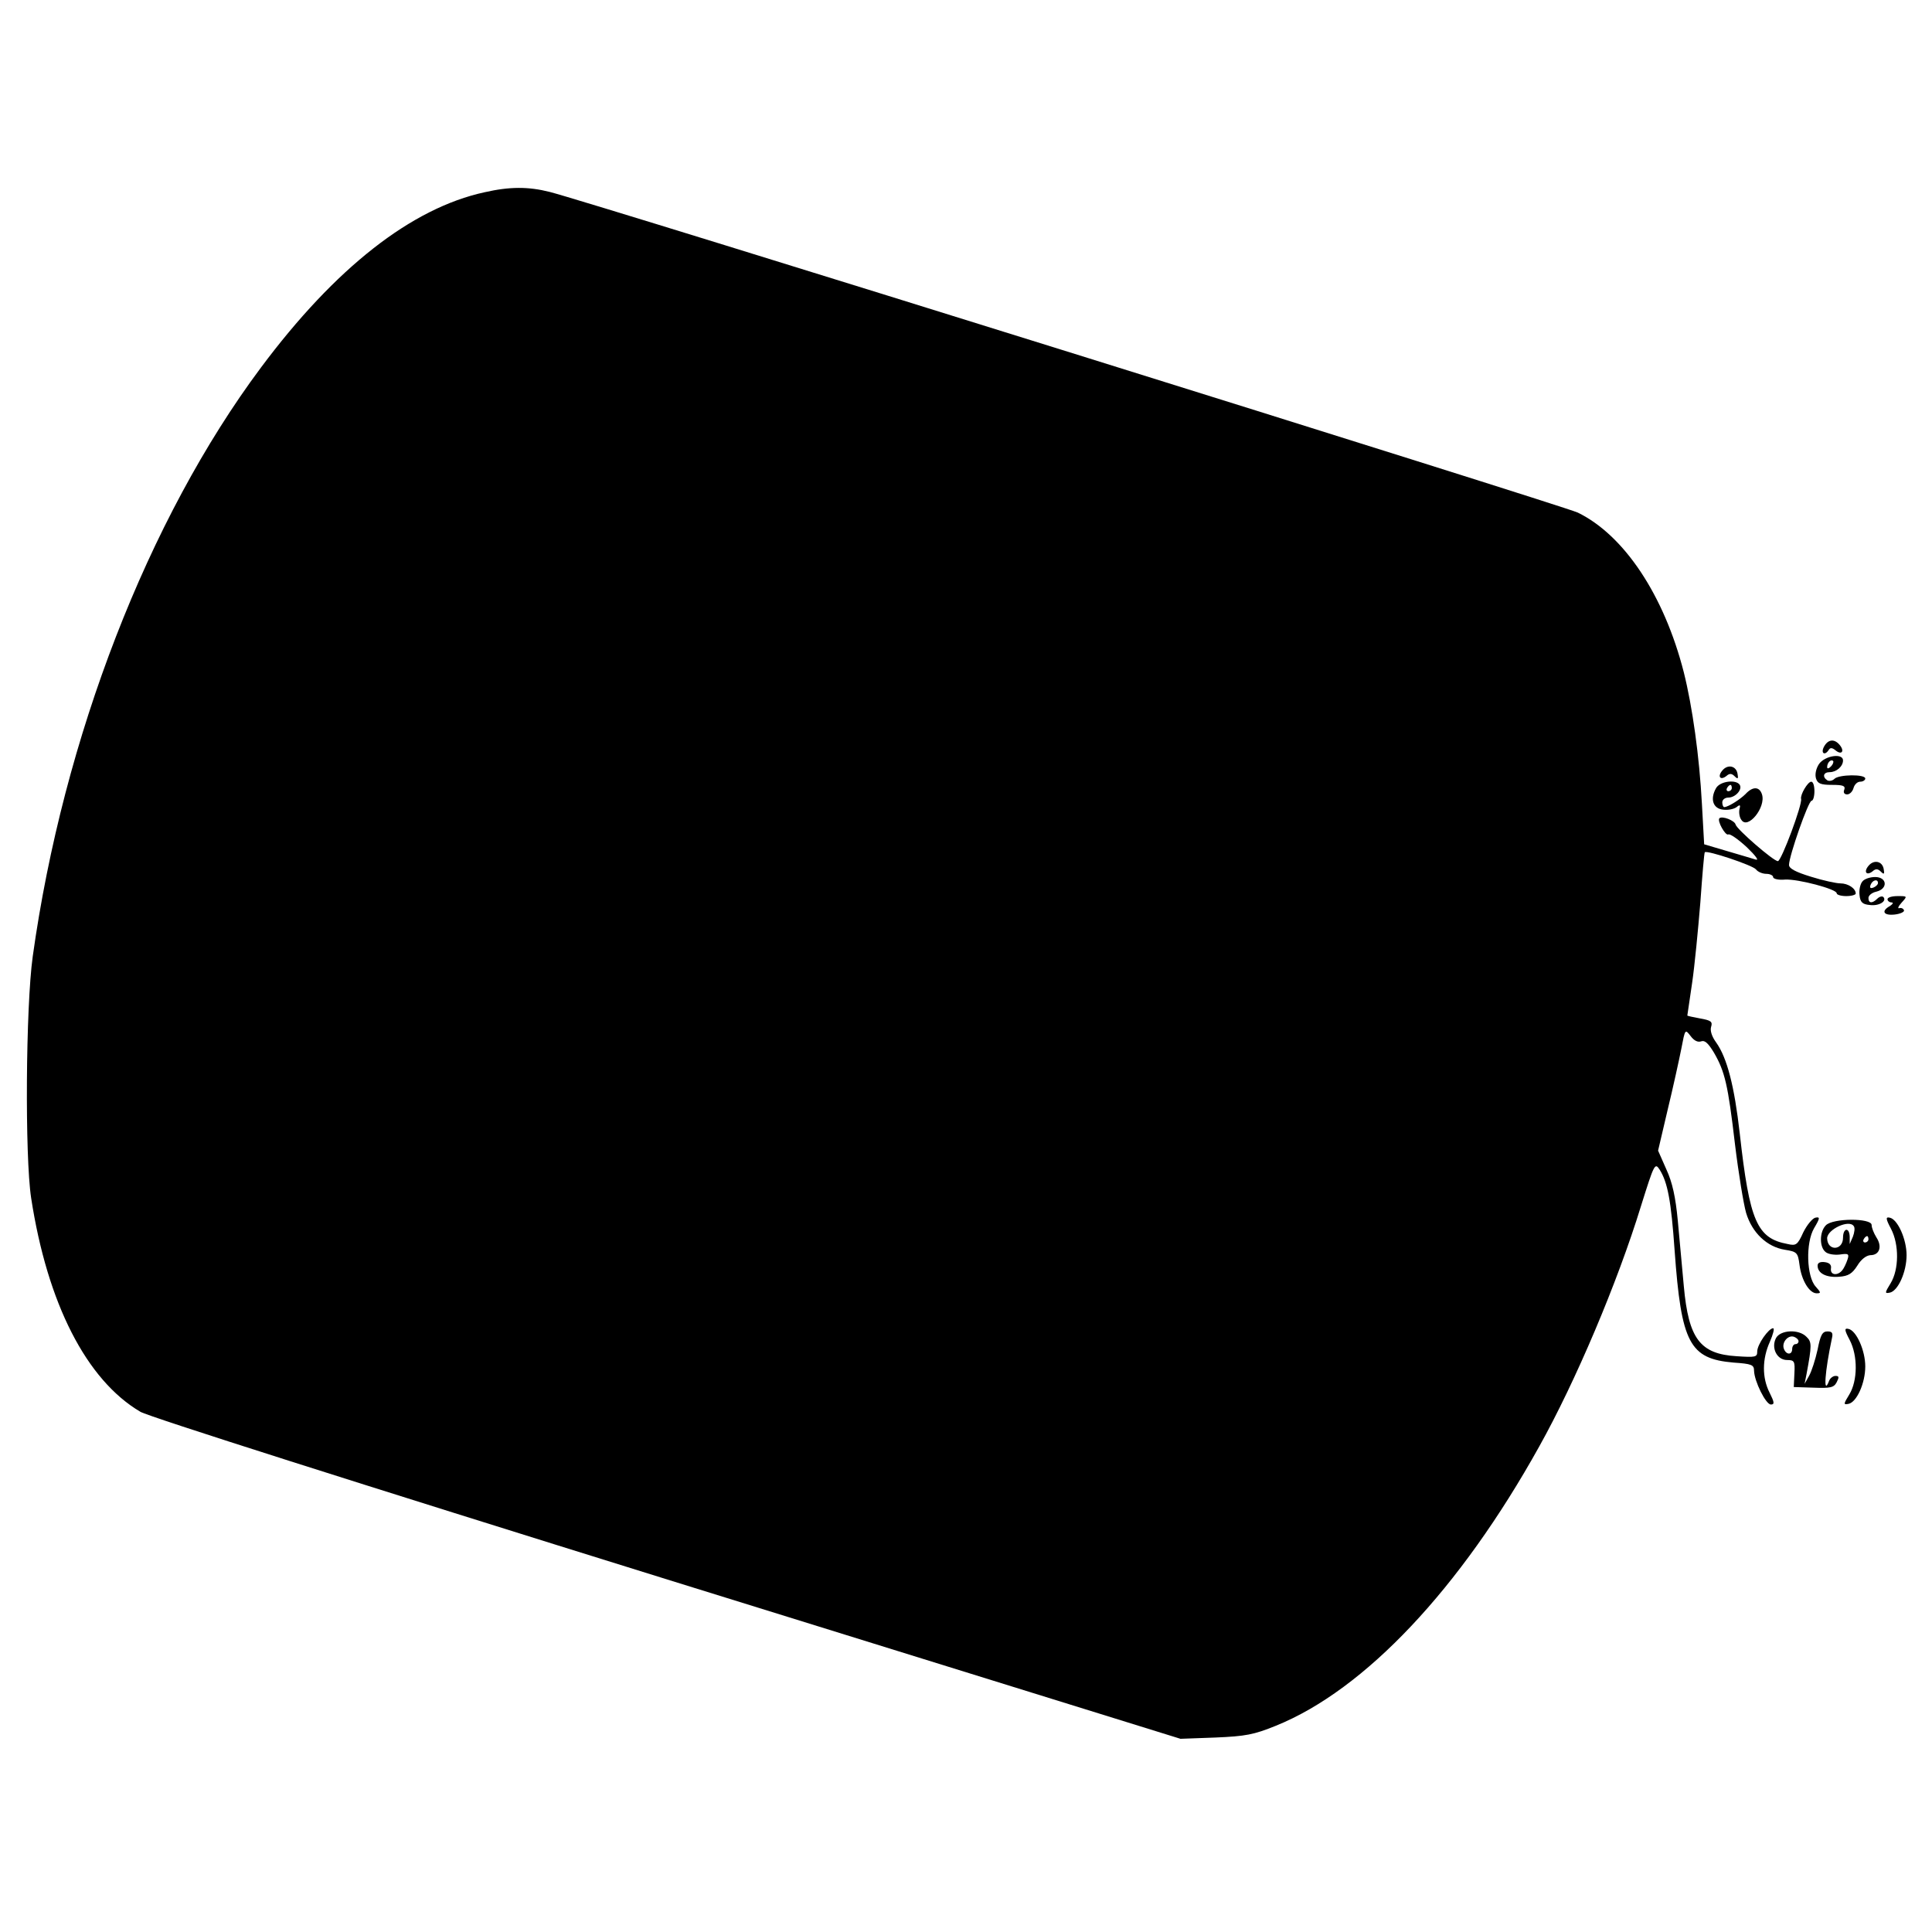
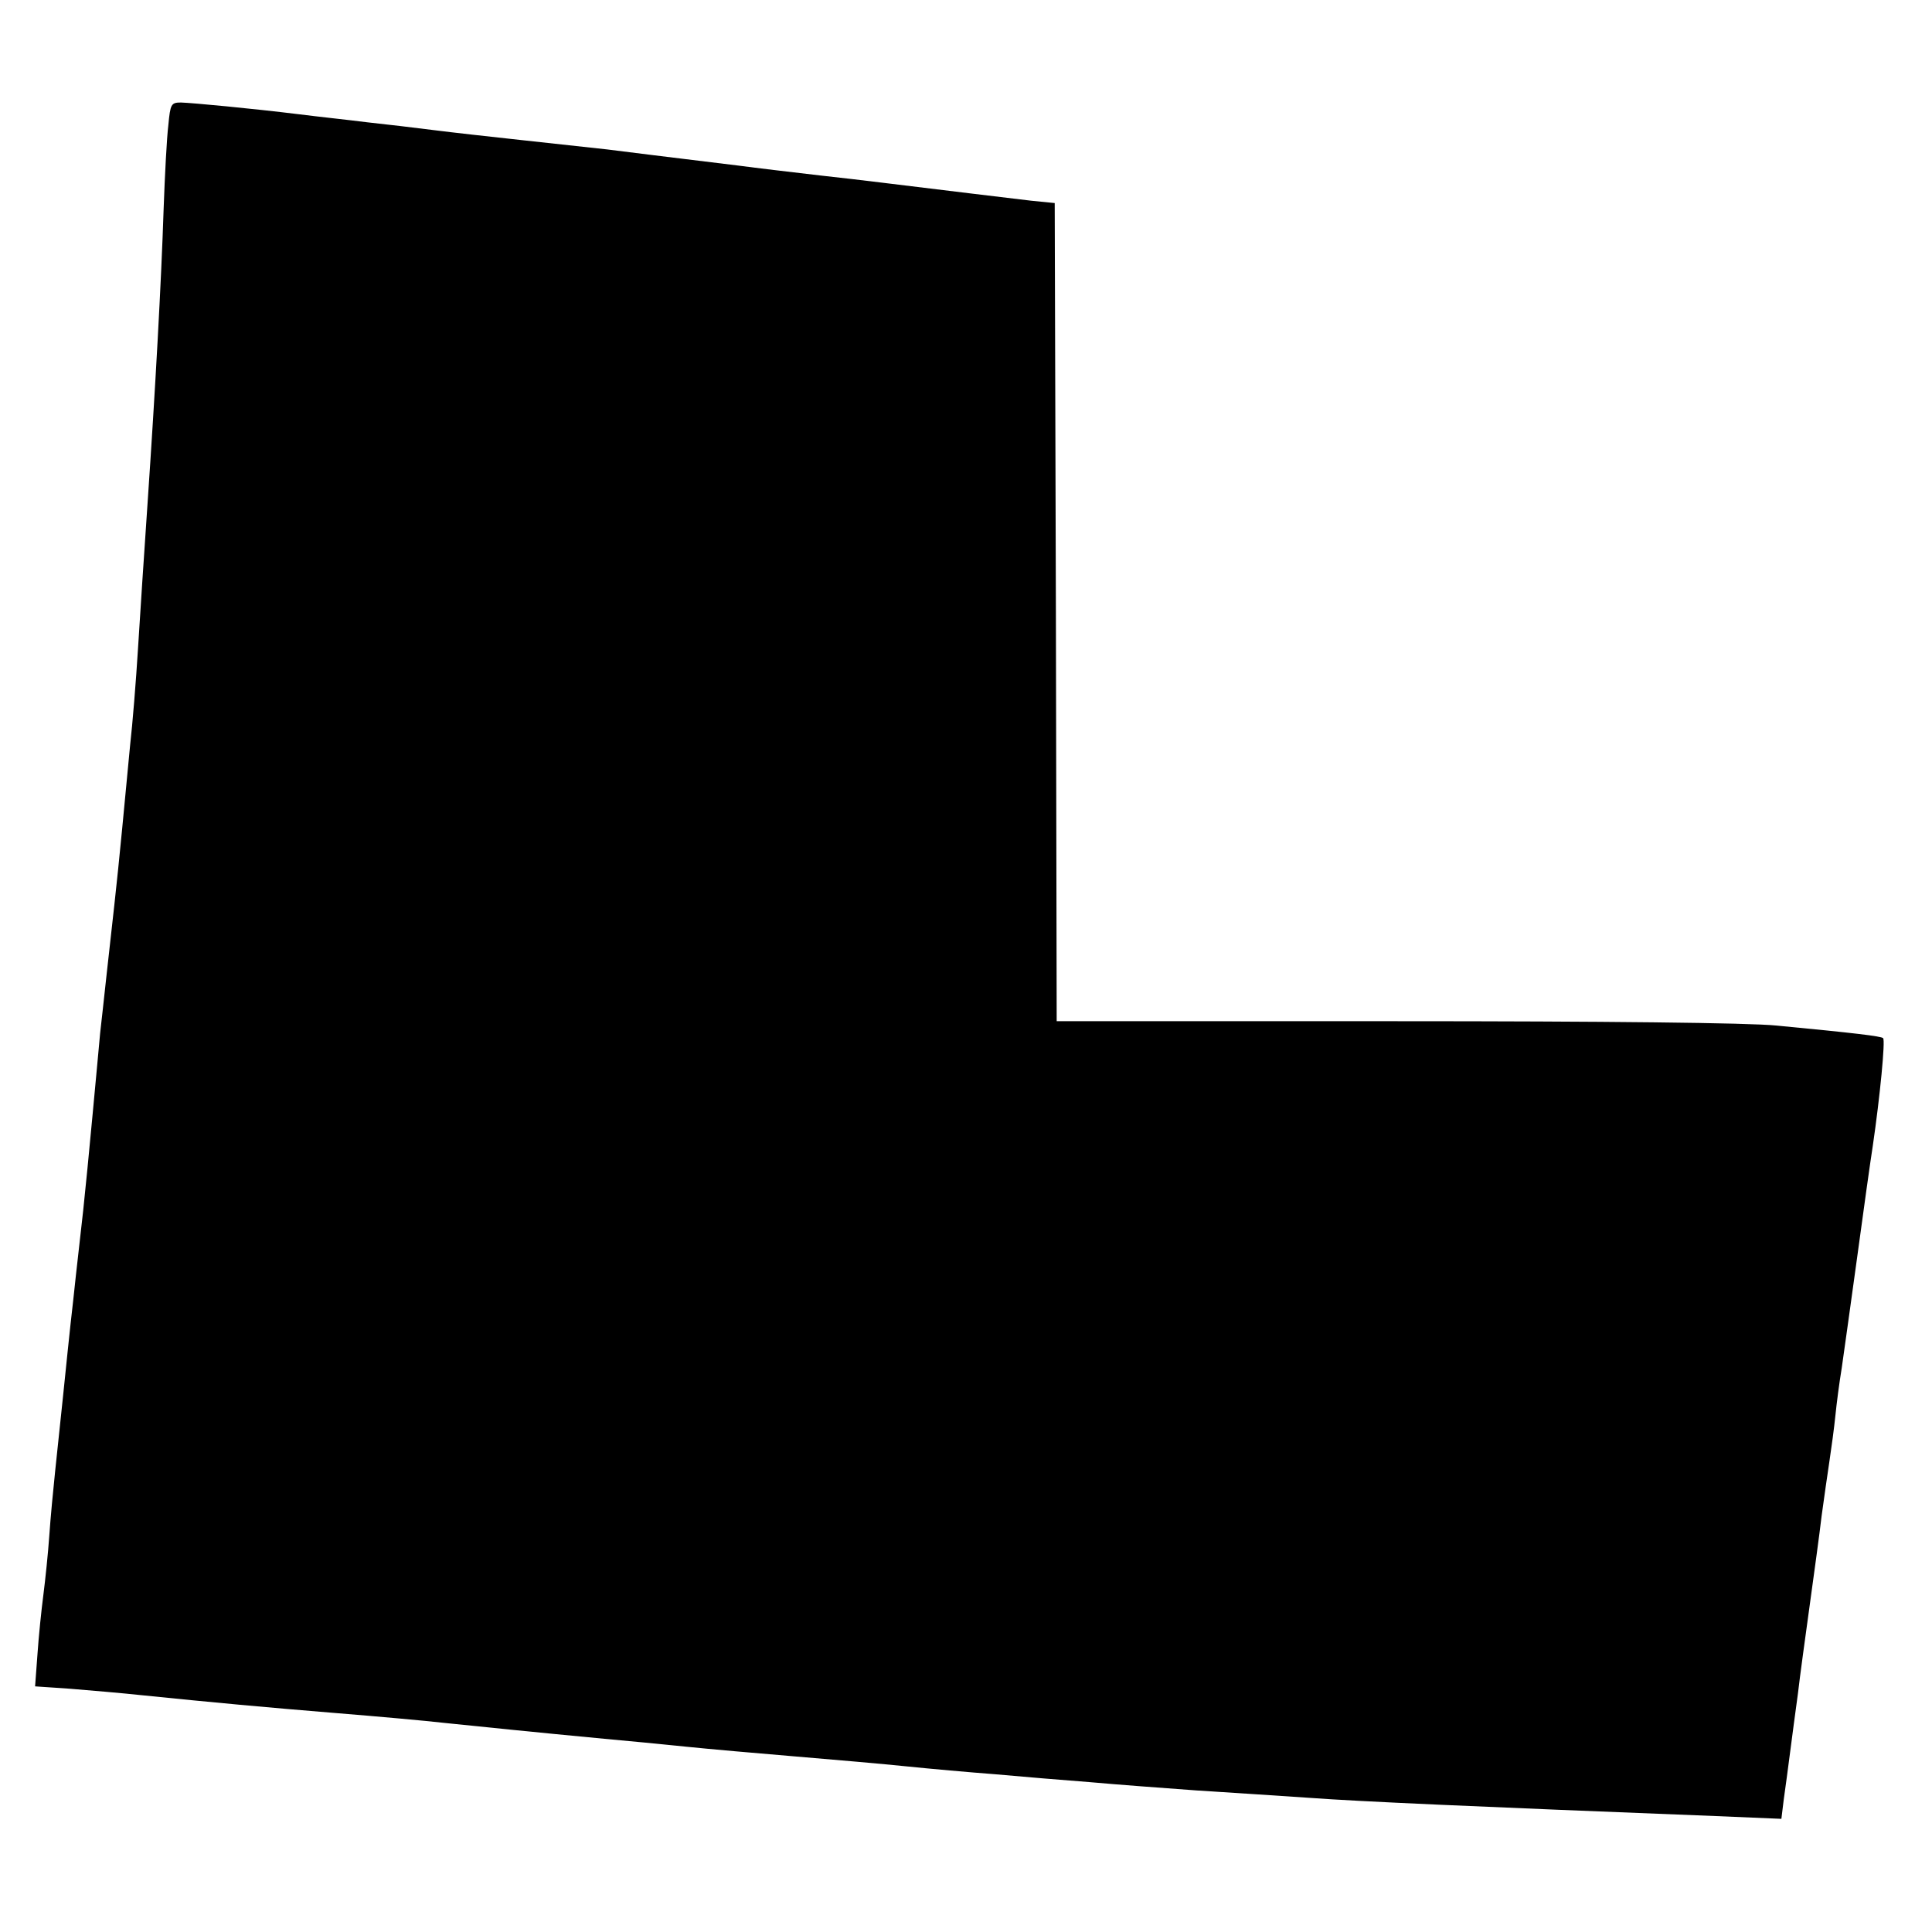
- <svg xmlns="http://www.w3.org/2000/svg" version="1.0" width="608pt" height="608pt" viewBox="0 0 608 608" preserveAspectRatio="xMidYMid meet">
-   <g transform="translate(0,608) scale(0.1,-0.1)" fill="#000000" stroke="none">
-     <path d="M1525 5475 c-230 -50 -470 -238 -704 -552 -355 -476 -622 -1164 -718 -1853 -22 -158 -25 -629 -5 -760 51 -332 174 -573 344 -673 28 -16 672 -221 1659 -528 l1614 -501 110 4 c95 4 121 9 190 37 280 113 580 431 829 879 114 204 246 515 320 756 42 134 44 138 59 115 25 -40 36 -97 47 -254 21 -292 47 -341 185 -353 58 -4 65 -7 65 -26 1 -33 37 -106 53 -106 12 0 11 7 -4 37 -24 47 -24 106 1 161 10 23 15 42 10 42 -14 0 -50 -51 -50 -73 0 -18 -5 -19 -65 -15 -115 7 -151 55 -166 220 -5 57 -14 150 -19 207 -7 74 -17 120 -36 161 l-26 59 30 128 c17 70 36 157 43 192 12 63 12 63 29 41 11 -15 23 -21 34 -17 11 4 22 -6 40 -36 34 -59 44 -100 66 -288 11 -91 27 -188 35 -216 19 -63 66 -107 122 -116 38 -6 41 -9 46 -47 6 -49 31 -90 54 -90 14 0 14 2 -3 21 -29 32 -32 138 -5 184 19 32 19 36 4 33 -9 -2 -26 -22 -38 -46 -18 -40 -23 -43 -49 -37 -97 18 -120 71 -151 348 -17 150 -40 238 -74 286 -14 19 -20 38 -16 50 5 16 -1 20 -35 26 -22 4 -40 8 -40 9 0 1 7 47 15 102 8 54 19 169 26 254 6 85 12 156 14 158 7 7 151 -41 161 -54 6 -8 21 -14 33 -14 11 0 21 -5 21 -10 0 -6 17 -10 38 -8 41 2 162 -30 162 -43 0 -5 14 -9 30 -9 17 0 30 4 30 8 0 16 -24 32 -48 32 -13 0 -55 9 -93 21 -49 15 -69 26 -69 37 0 28 61 202 71 202 5 0 9 14 9 30 0 17 -4 30 -10 30 -11 0 -35 -41 -32 -54 5 -16 -62 -196 -73 -196 -14 0 -129 100 -133 115 -3 13 -42 28 -51 20 -8 -8 19 -56 28 -51 5 3 31 -15 58 -40 28 -27 40 -43 28 -39 -11 3 -52 16 -91 27 l-71 21 -7 126 c-8 151 -30 307 -57 415 -62 243 -188 432 -334 503 -47 22 -3114 979 -3235 1009 -67 17 -126 17 -205 -1z" />
-     <path d="M5740 3730 c-11 -21 3 -29 15 -10 5 8 11 7 21 -1 19 -16 30 -4 14 16 -17 21 -37 19 -50 -5z" />
-     <path d="M5724 3675 c-9 -14 -13 -32 -9 -45 5 -16 15 -20 50 -20 35 0 43 -3 39 -15 -4 -9 0 -15 9 -15 8 0 17 9 20 20 3 11 12 20 21 20 9 0 16 5 16 10 0 14 -83 13 -97 -1 -6 -6 -16 -8 -22 -5 -17 11 -13 26 7 26 21 0 42 18 42 37 0 24 -58 15 -76 -12z m38 -7 c-7 -7 -12 -8 -12 -2 0 14 12 26 19 19 2 -3 -1 -11 -7 -17z" />
-     <path d="M5420 3655 c-16 -19 -6 -32 13 -17 10 9 17 8 26 -1 10 -10 12 -8 9 8 -4 25 -31 31 -48 10z" />
-     <path d="M5400 3599 c-19 -34 -9 -64 23 -67 16 -2 34 2 42 8 11 9 13 7 9 -7 -2 -10 0 -25 6 -33 20 -32 78 39 65 80 -8 25 -29 26 -52 1 -17 -17 -55 -41 -67 -41 -3 0 -6 7 -6 15 0 8 8 15 19 15 22 0 45 25 36 40 -11 18 -63 12 -75 -11z m50 1 c0 -5 -5 -10 -11 -10 -5 0 -7 5 -4 10 3 6 8 10 11 10 2 0 4 -4 4 -10z" />
-     <path d="M5880 3355 c-16 -19 -6 -32 13 -17 10 9 17 8 26 -1 10 -10 12 -8 9 8 -4 25 -31 31 -48 10z" />
-     <path d="M5861 3306 c-7 -8 -11 -27 -9 -43 2 -22 9 -29 32 -31 29 -4 55 12 43 25 -4 4 -13 1 -19 -5 -16 -16 -28 -15 -28 2 0 8 11 17 25 20 37 9 34 46 -4 46 -16 0 -34 -6 -40 -14z m49 -5 c0 -5 -7 -11 -14 -14 -10 -4 -13 -1 -9 9 6 15 23 19 23 5z" />
-     <path d="M5940 3250 c0 -5 6 -10 13 -10 6 0 4 -5 -5 -11 -29 -16 -21 -31 15 -27 17 2 30 8 29 13 -2 6 -9 9 -15 7 -6 -2 -3 6 7 17 19 21 19 21 -12 21 -18 0 -32 -4 -32 -10z" />
-     <path d="M5951 2213 c26 -50 25 -128 -1 -171 -19 -31 -19 -33 -3 -30 26 5 53 65 53 118 0 50 -28 113 -53 118 -13 3 -13 -3 4 -35z" />
-     <path d="M5746 2224 c-20 -20 -21 -68 -1 -84 8 -7 28 -10 45 -8 27 4 30 2 24 -16 -4 -12 -11 -27 -16 -33 -15 -19 -39 -16 -36 5 2 11 -4 18 -19 20 -15 2 -23 -2 -23 -11 0 -24 27 -38 67 -35 30 2 42 10 58 35 12 20 28 32 41 33 29 0 38 27 19 56 -8 13 -15 30 -15 39 0 22 -122 22 -144 -1z m88 -3 c4 -5 2 -20 -3 -33 l-10 -23 0 23 c-1 31 -21 28 -21 -3 0 -41 -49 -43 -50 -2 0 28 70 61 84 38z m46 -41 c0 -5 -5 -10 -11 -10 -5 0 -7 5 -4 10 3 6 8 10 11 10 2 0 4 -4 4 -10z" />
-     <path d="M5821 1863 c26 -50 25 -128 -1 -171 -19 -31 -19 -33 -3 -30 26 5 53 65 53 118 0 50 -28 113 -53 118 -13 3 -13 -3 4 -35z" />
-     <path d="M5589 1869 c-16 -31 3 -69 35 -69 23 0 25 -4 23 -42 l-2 -43 62 -2 c53 -2 64 0 73 17 8 16 8 20 -4 20 -7 0 -17 -7 -20 -16 -19 -49 -13 31 9 134 4 17 1 22 -14 22 -16 0 -22 -11 -31 -57 -7 -32 -19 -69 -27 -83 l-14 -25 6 30 c17 91 17 102 0 118 -24 25 -82 22 -96 -4z m71 -10 c0 -5 -4 -9 -10 -9 -5 0 -10 -7 -10 -15 0 -20 -19 -19 -26 0 -8 20 13 45 32 38 8 -3 14 -9 14 -14z" />
+ <svg xmlns="http://www.w3.org/2000/svg" version="1.0" width="490pt" height="490pt" viewBox="0 0 490 490" preserveAspectRatio="xMidYMid meet">
+   <g transform="translate(0,490) scale(0.1,-0.1)" fill="#000000" stroke="none">
+     <path d="M427 4583 c-4 -32 -9 -128 -12 -213 -6 -185 -21 -457 -41 -750 -8 -118 -19 -282 -24 -365 -5 -82 -14 -193 -20 -245 -5 -52 -14 -147 -20 -210 -6 -63 -15 -151 -20 -195 -5 -44 -14 -125 -20 -180 -6 -55 -13 -120 -16 -145 -2 -25 -11 -117 -19 -205 -8 -88 -19 -198 -24 -245 -5 -47 -17 -148 -25 -225 -9 -77 -20 -187 -26 -245 -6 -58 -15 -143 -20 -190 -5 -47 -12 -121 -15 -165 -3 -44 -10 -111 -15 -150 -5 -38 -12 -106 -15 -151 l-6 -81 88 -6 c48 -4 133 -11 188 -17 177 -18 306 -30 490 -45 99 -8 223 -19 275 -25 98 -10 223 -23 403 -40 56 -5 149 -14 207 -20 58 -6 184 -17 280 -25 96 -8 222 -19 280 -25 58 -6 159 -15 225 -20 66 -6 174 -15 240 -20 66 -6 188 -15 270 -21 83 -5 213 -14 290 -19 122 -9 414 -22 1027 -46 l166 -7 6 49 c4 27 11 81 16 119 5 39 14 106 20 150 5 44 19 145 30 225 11 80 25 181 30 225 6 44 15 107 20 140 5 33 12 85 15 115 3 30 10 84 16 120 5 36 23 162 39 280 16 118 34 247 40 285 18 123 32 267 26 272 -5 5 -72 13 -271 32 -69 7 -437 11 -968 11 l-857 0 -2 1038 -3 1037 -60 6 c-33 4 -100 12 -150 18 -224 27 -267 33 -385 46 -69 8 -162 19 -207 25 -213 26 -254 31 -333 41 -47 5 -146 16 -220 24 -74 8 -173 19 -220 25 -47 6 -123 15 -170 20 -47 6 -123 14 -170 20 -122 15 -271 29 -301 30 -25 0 -27 -4 -32 -57z" />
  </g>
</svg>
